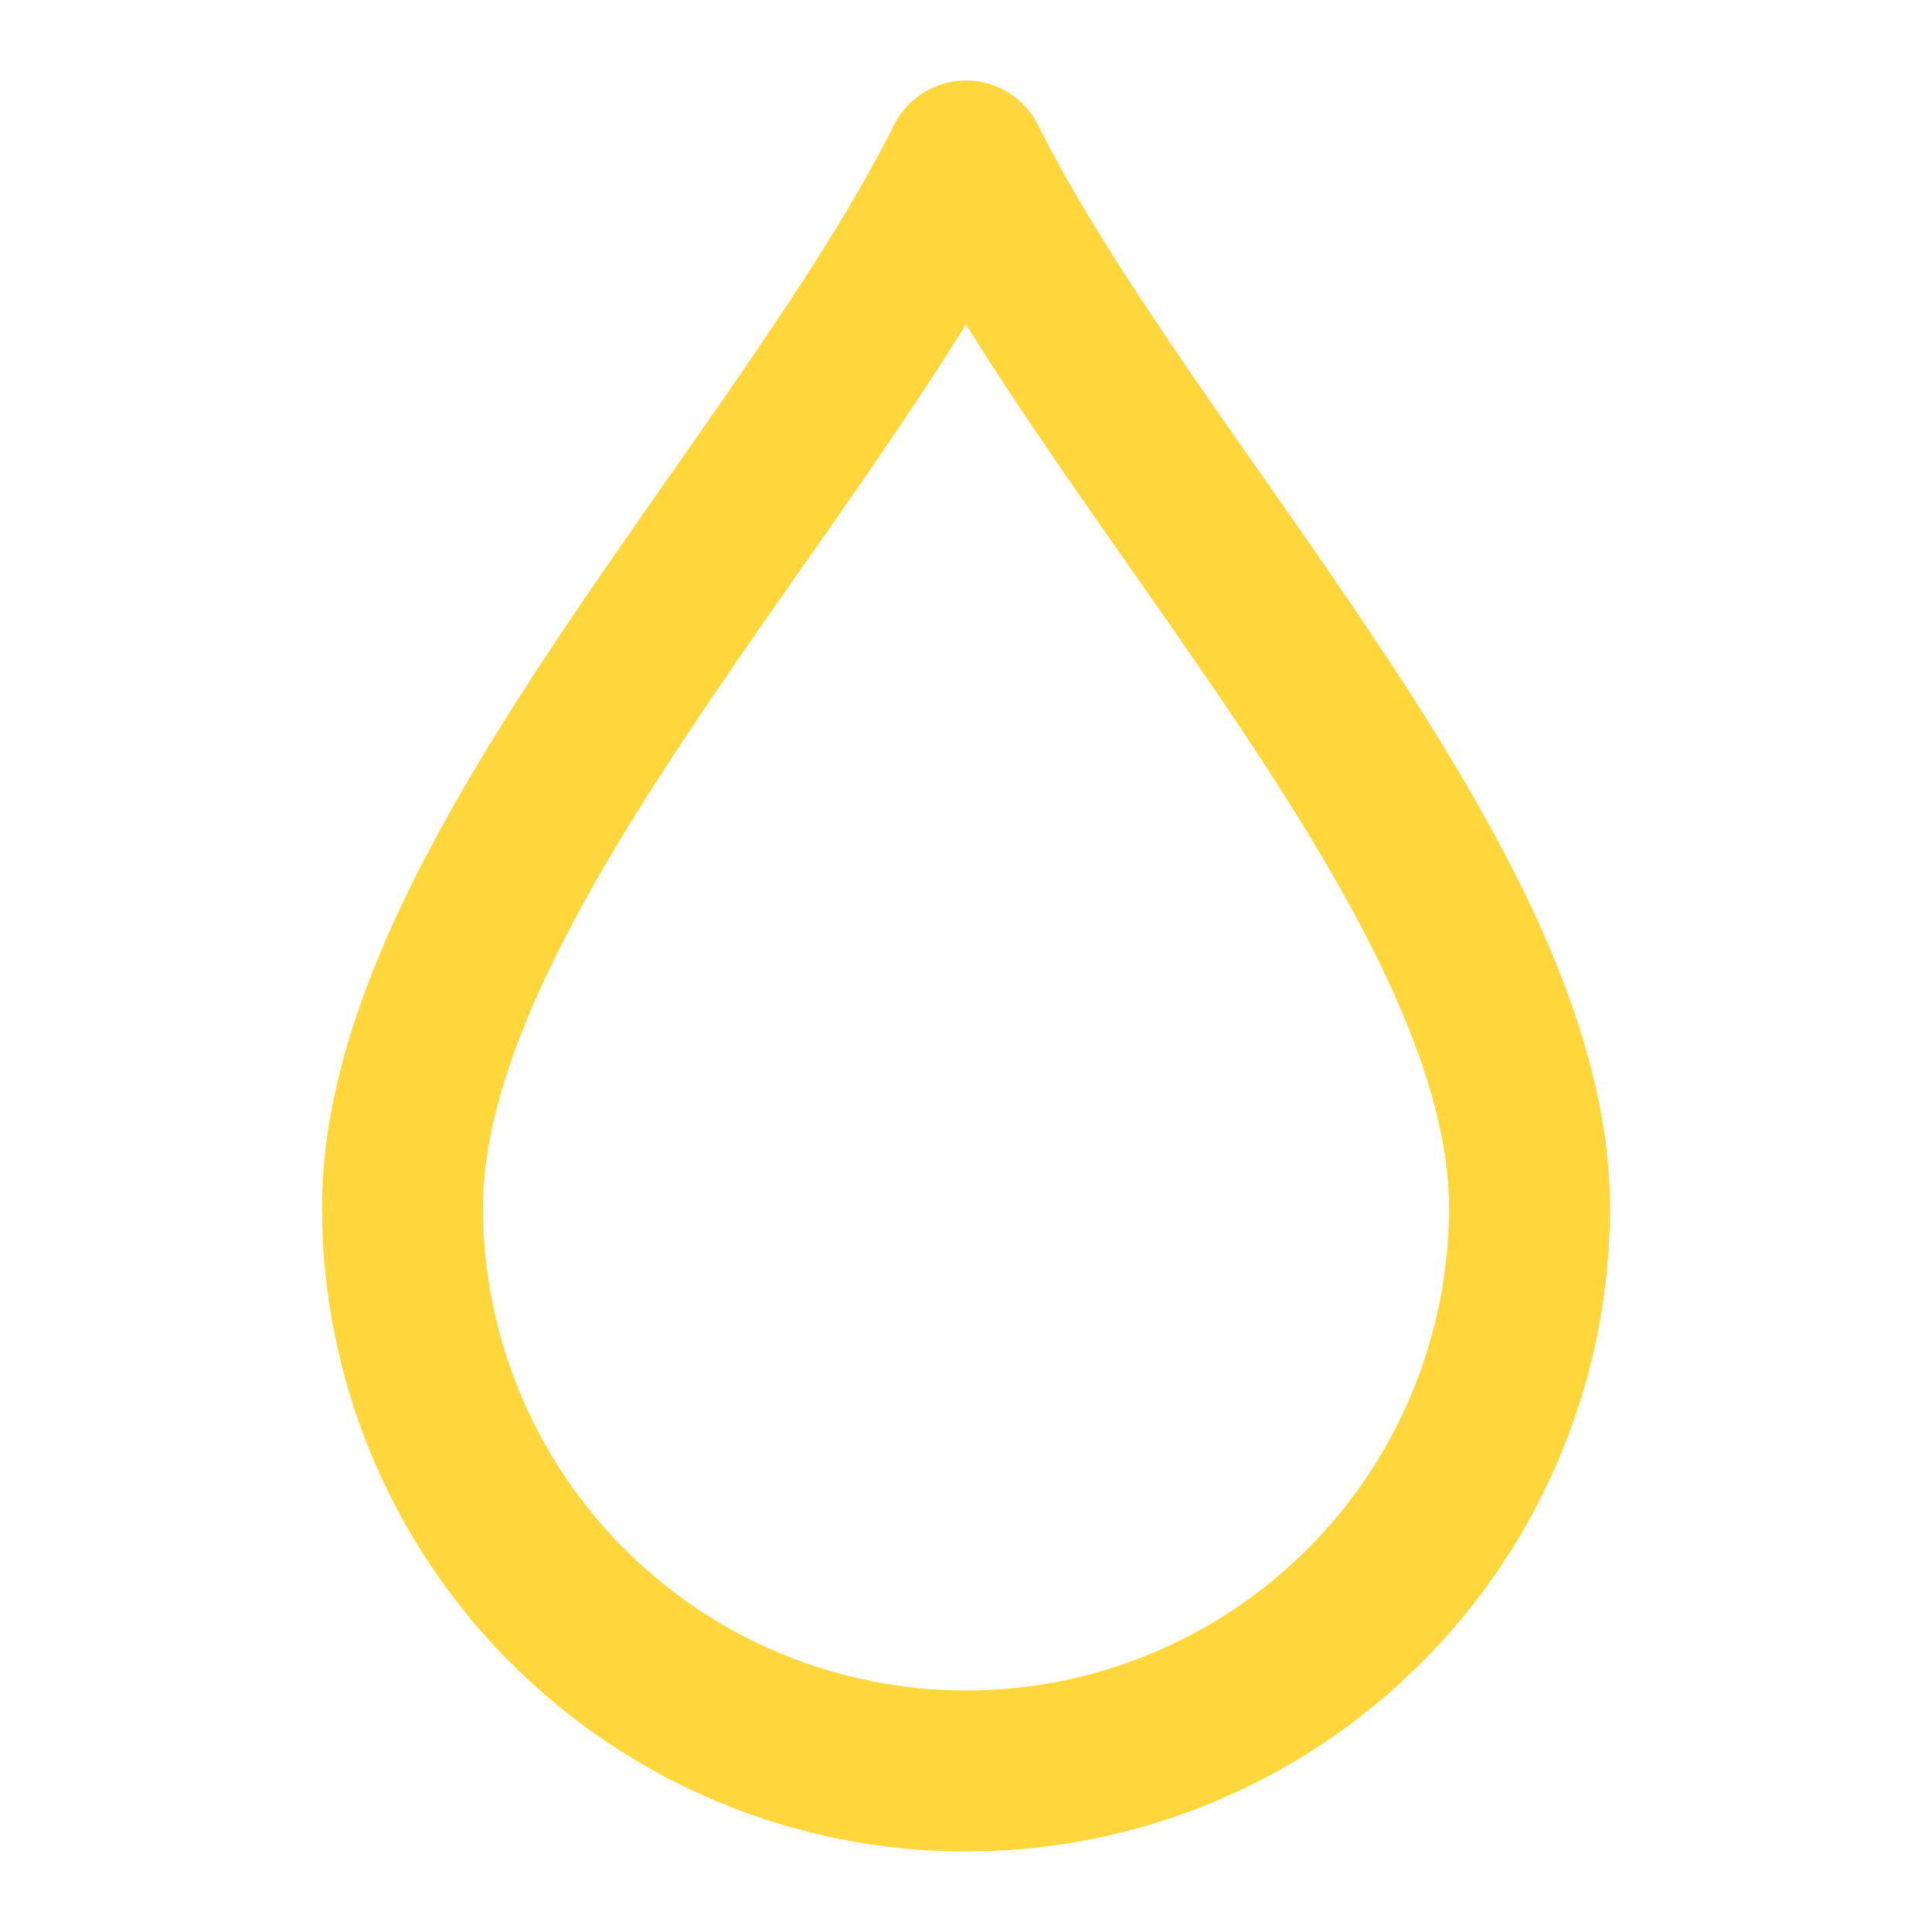
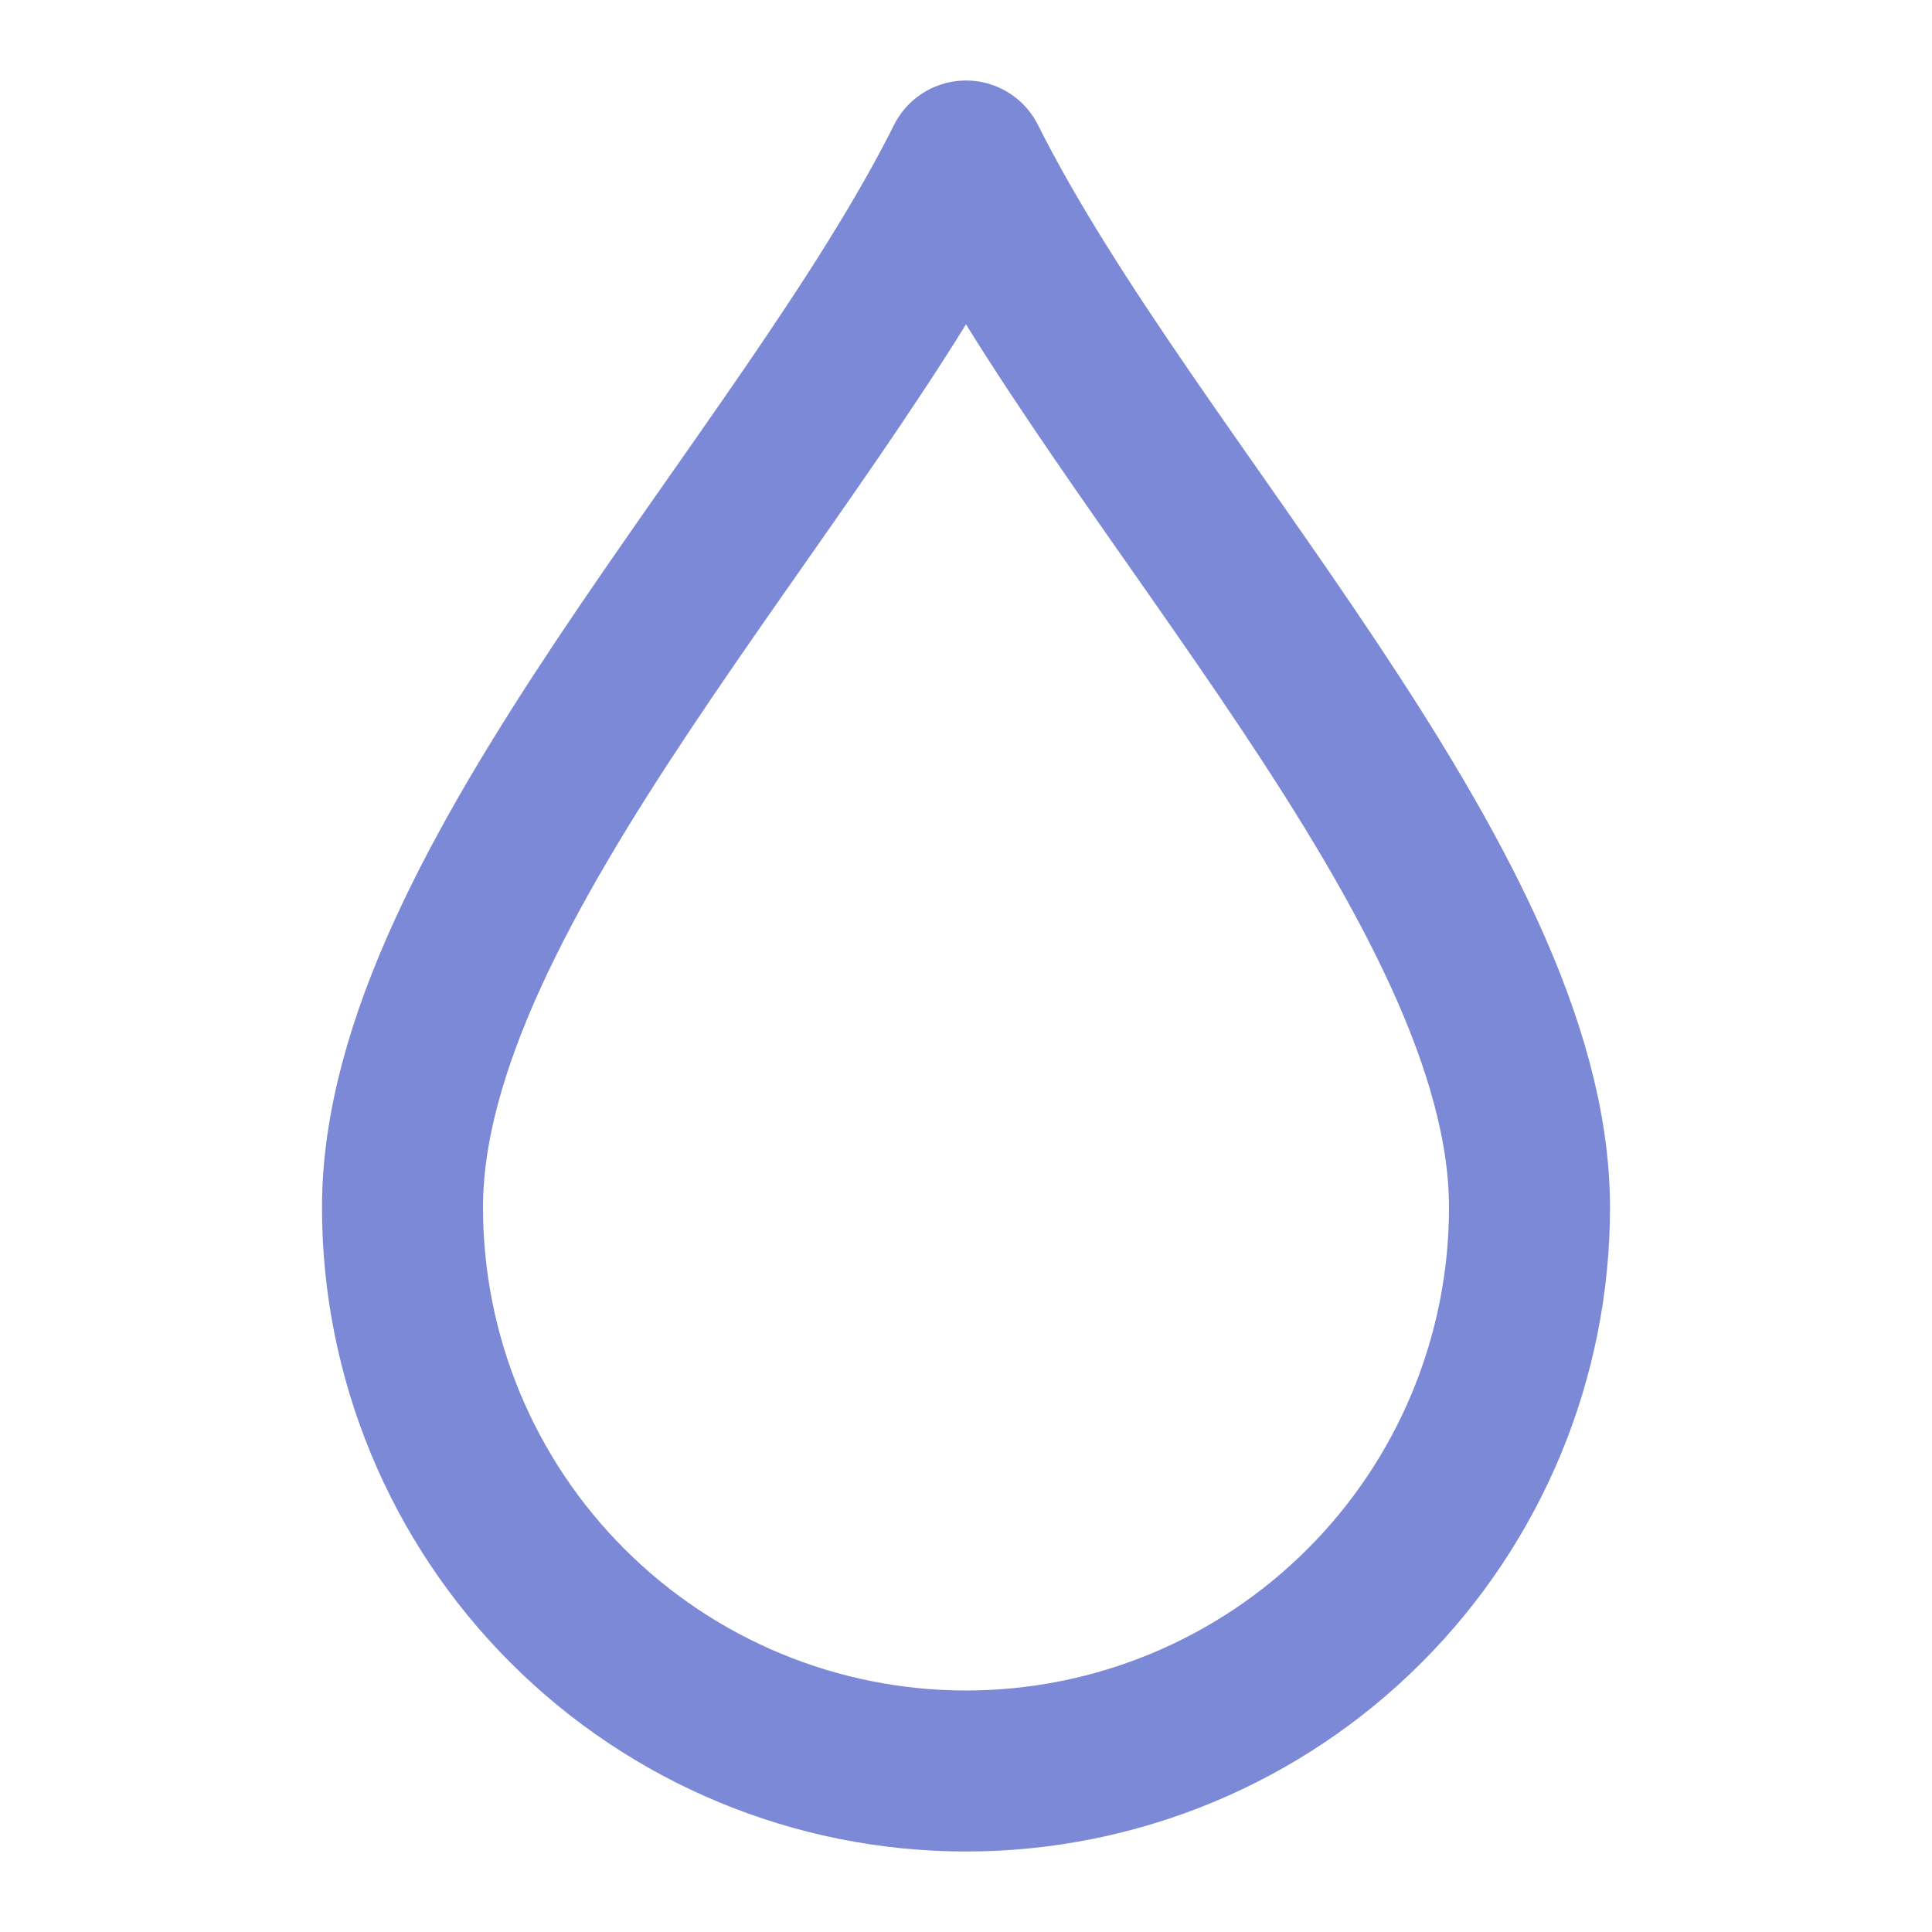
<svg xmlns="http://www.w3.org/2000/svg" preserveAspectRatio="none" overflow="visible" style="display: block;" width="18" height="18" viewBox="0 0 18 18" fill="none">
  <g id="Frame">
-     <path id="Vector" d="M9 1.5C7.5 4.5 3.75 8.25 3.75 11.25C3.75 12.642 4.303 13.978 5.288 14.962C6.272 15.947 7.608 16.5 9 16.5C10.392 16.5 11.728 15.947 12.712 14.962C13.697 13.978 14.25 12.642 14.25 11.25C14.25 8.25 10.5 4.5 9 1.5Z" stroke-width="1.5" stroke-linecap="round" stroke-linejoin="round" stroke="#FFD73D" />
+     <path id="Vector" d="M9 1.5C7.5 4.5 3.75 8.25 3.75 11.25C3.75 12.642 4.303 13.978 5.288 14.962C6.272 15.947 7.608 16.5 9 16.5C10.392 16.5 11.728 15.947 12.712 14.962C13.697 13.978 14.25 12.642 14.25 11.25C14.25 8.25 10.5 4.5 9 1.5Z" stroke-width="1.5" stroke-linecap="round" stroke-linejoin="round" stroke="#7C89D6" />
  </g>
</svg>
